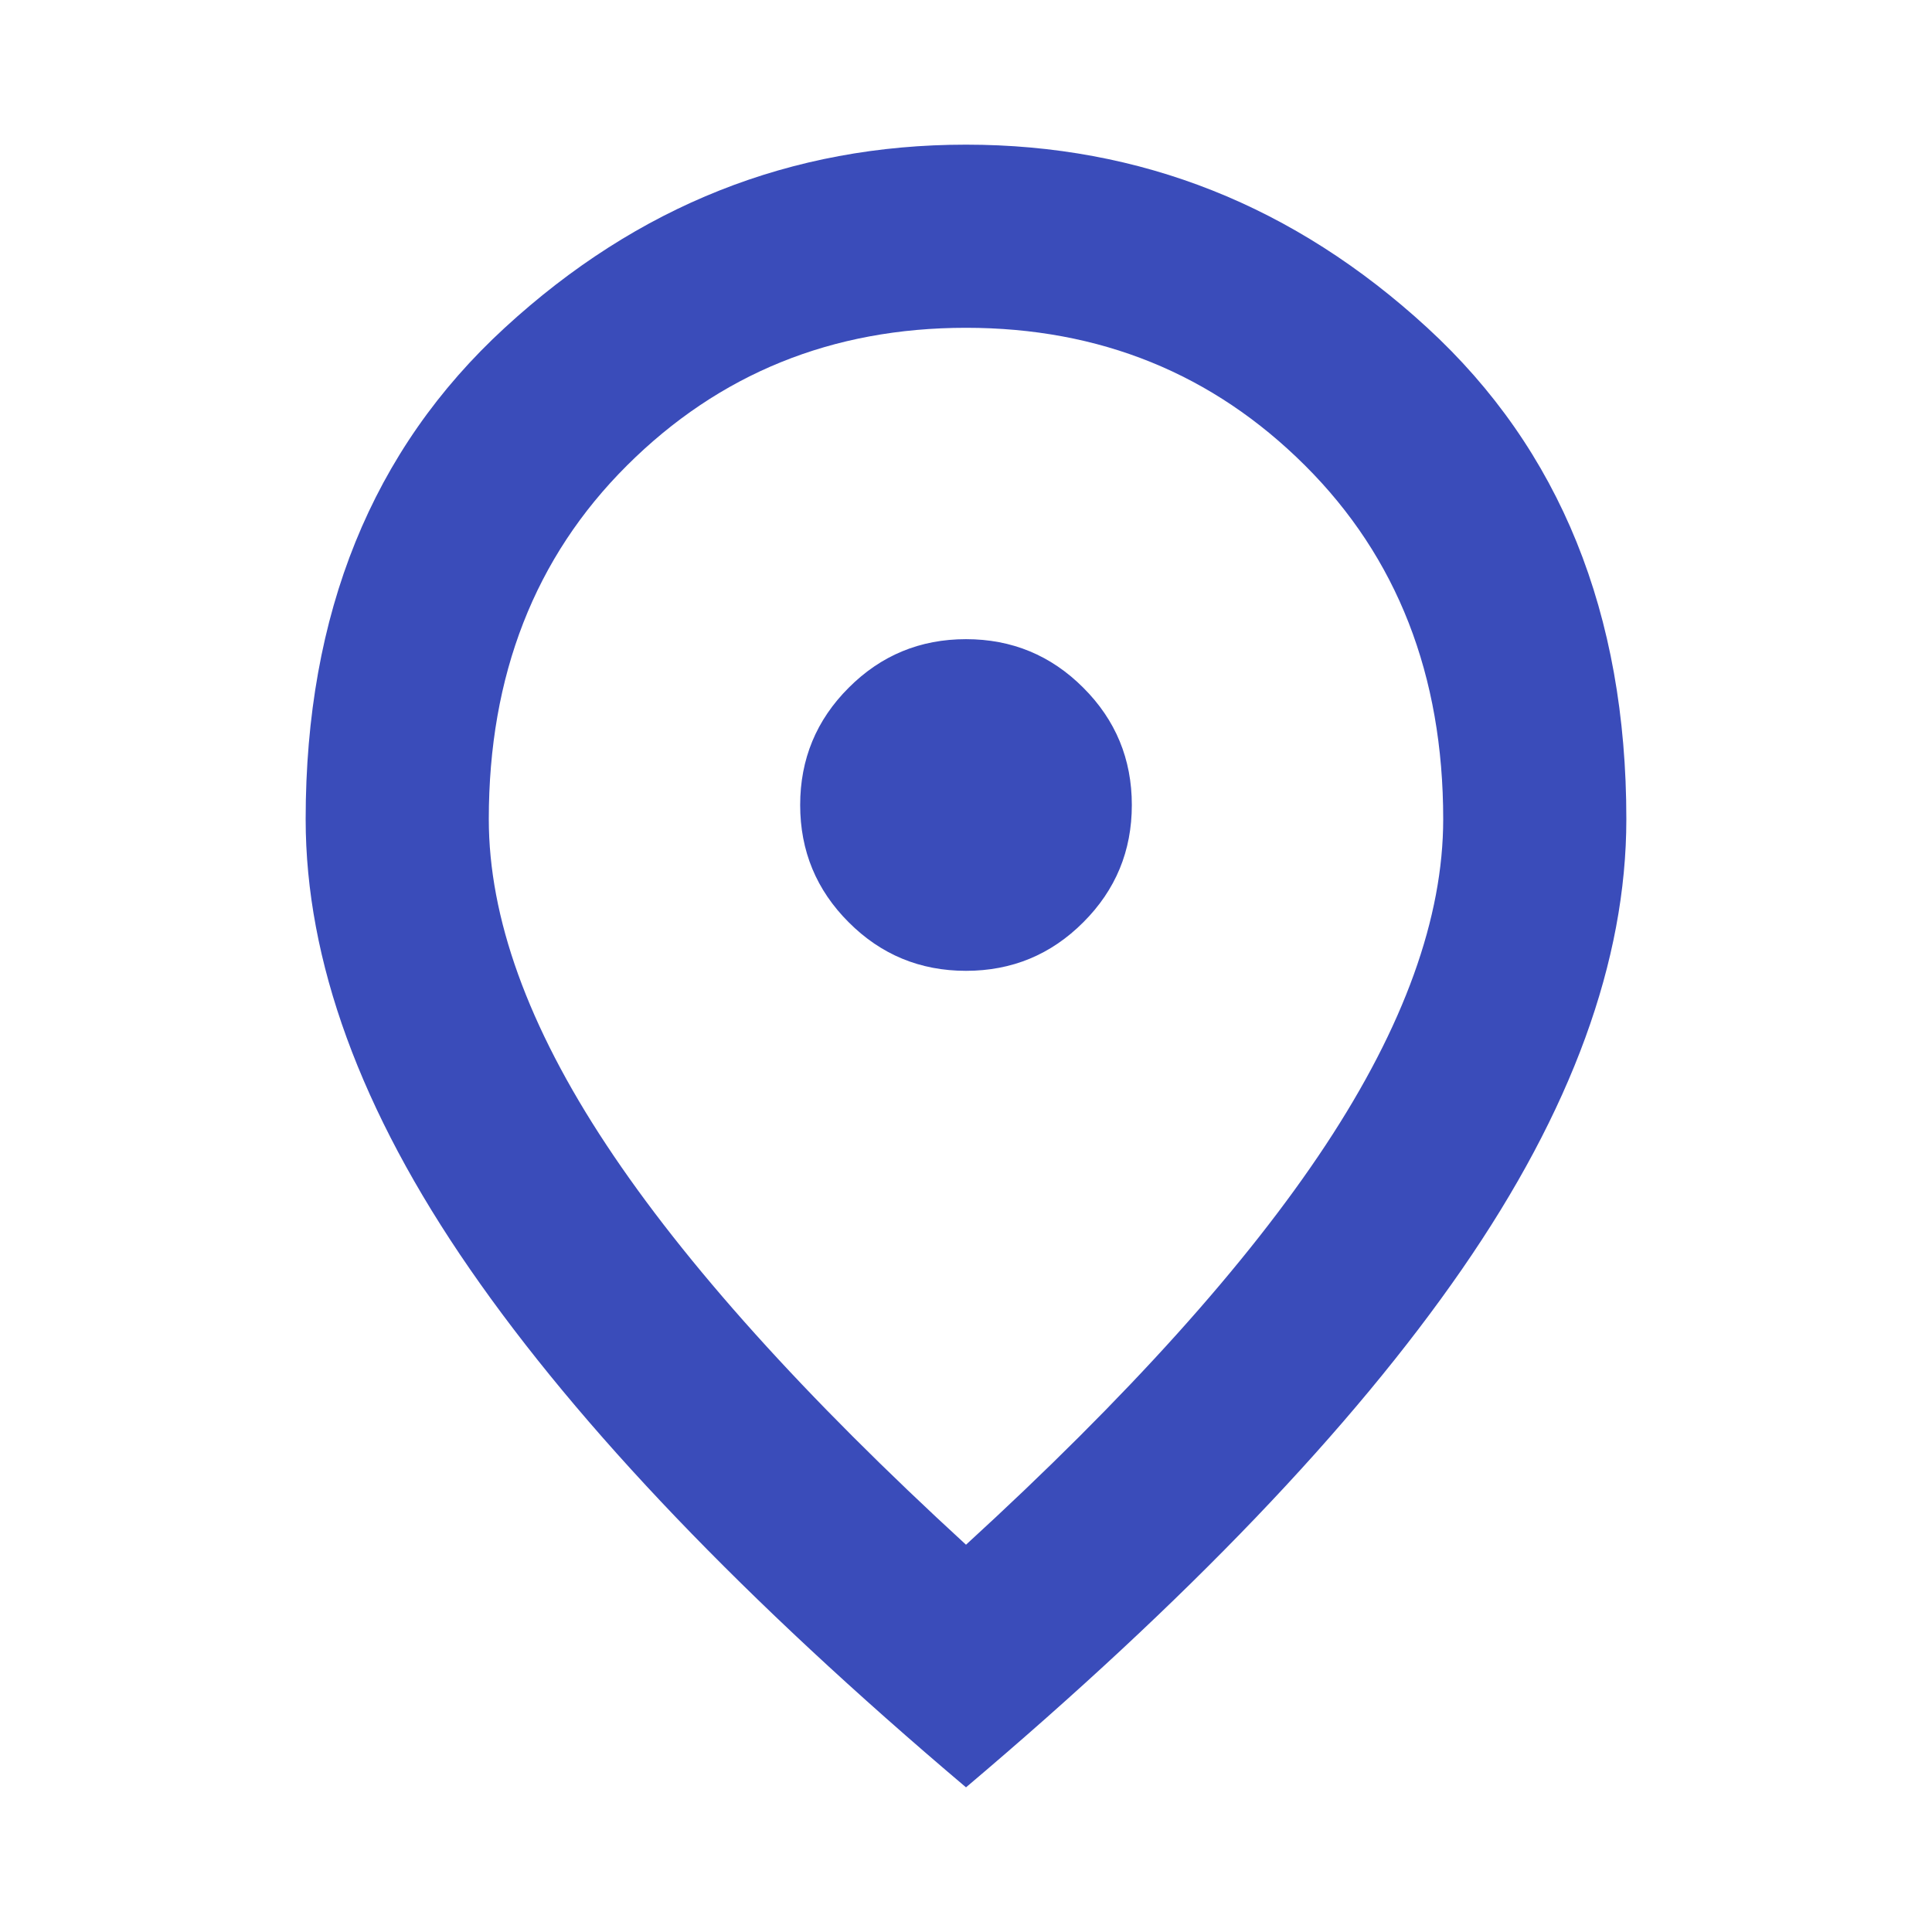
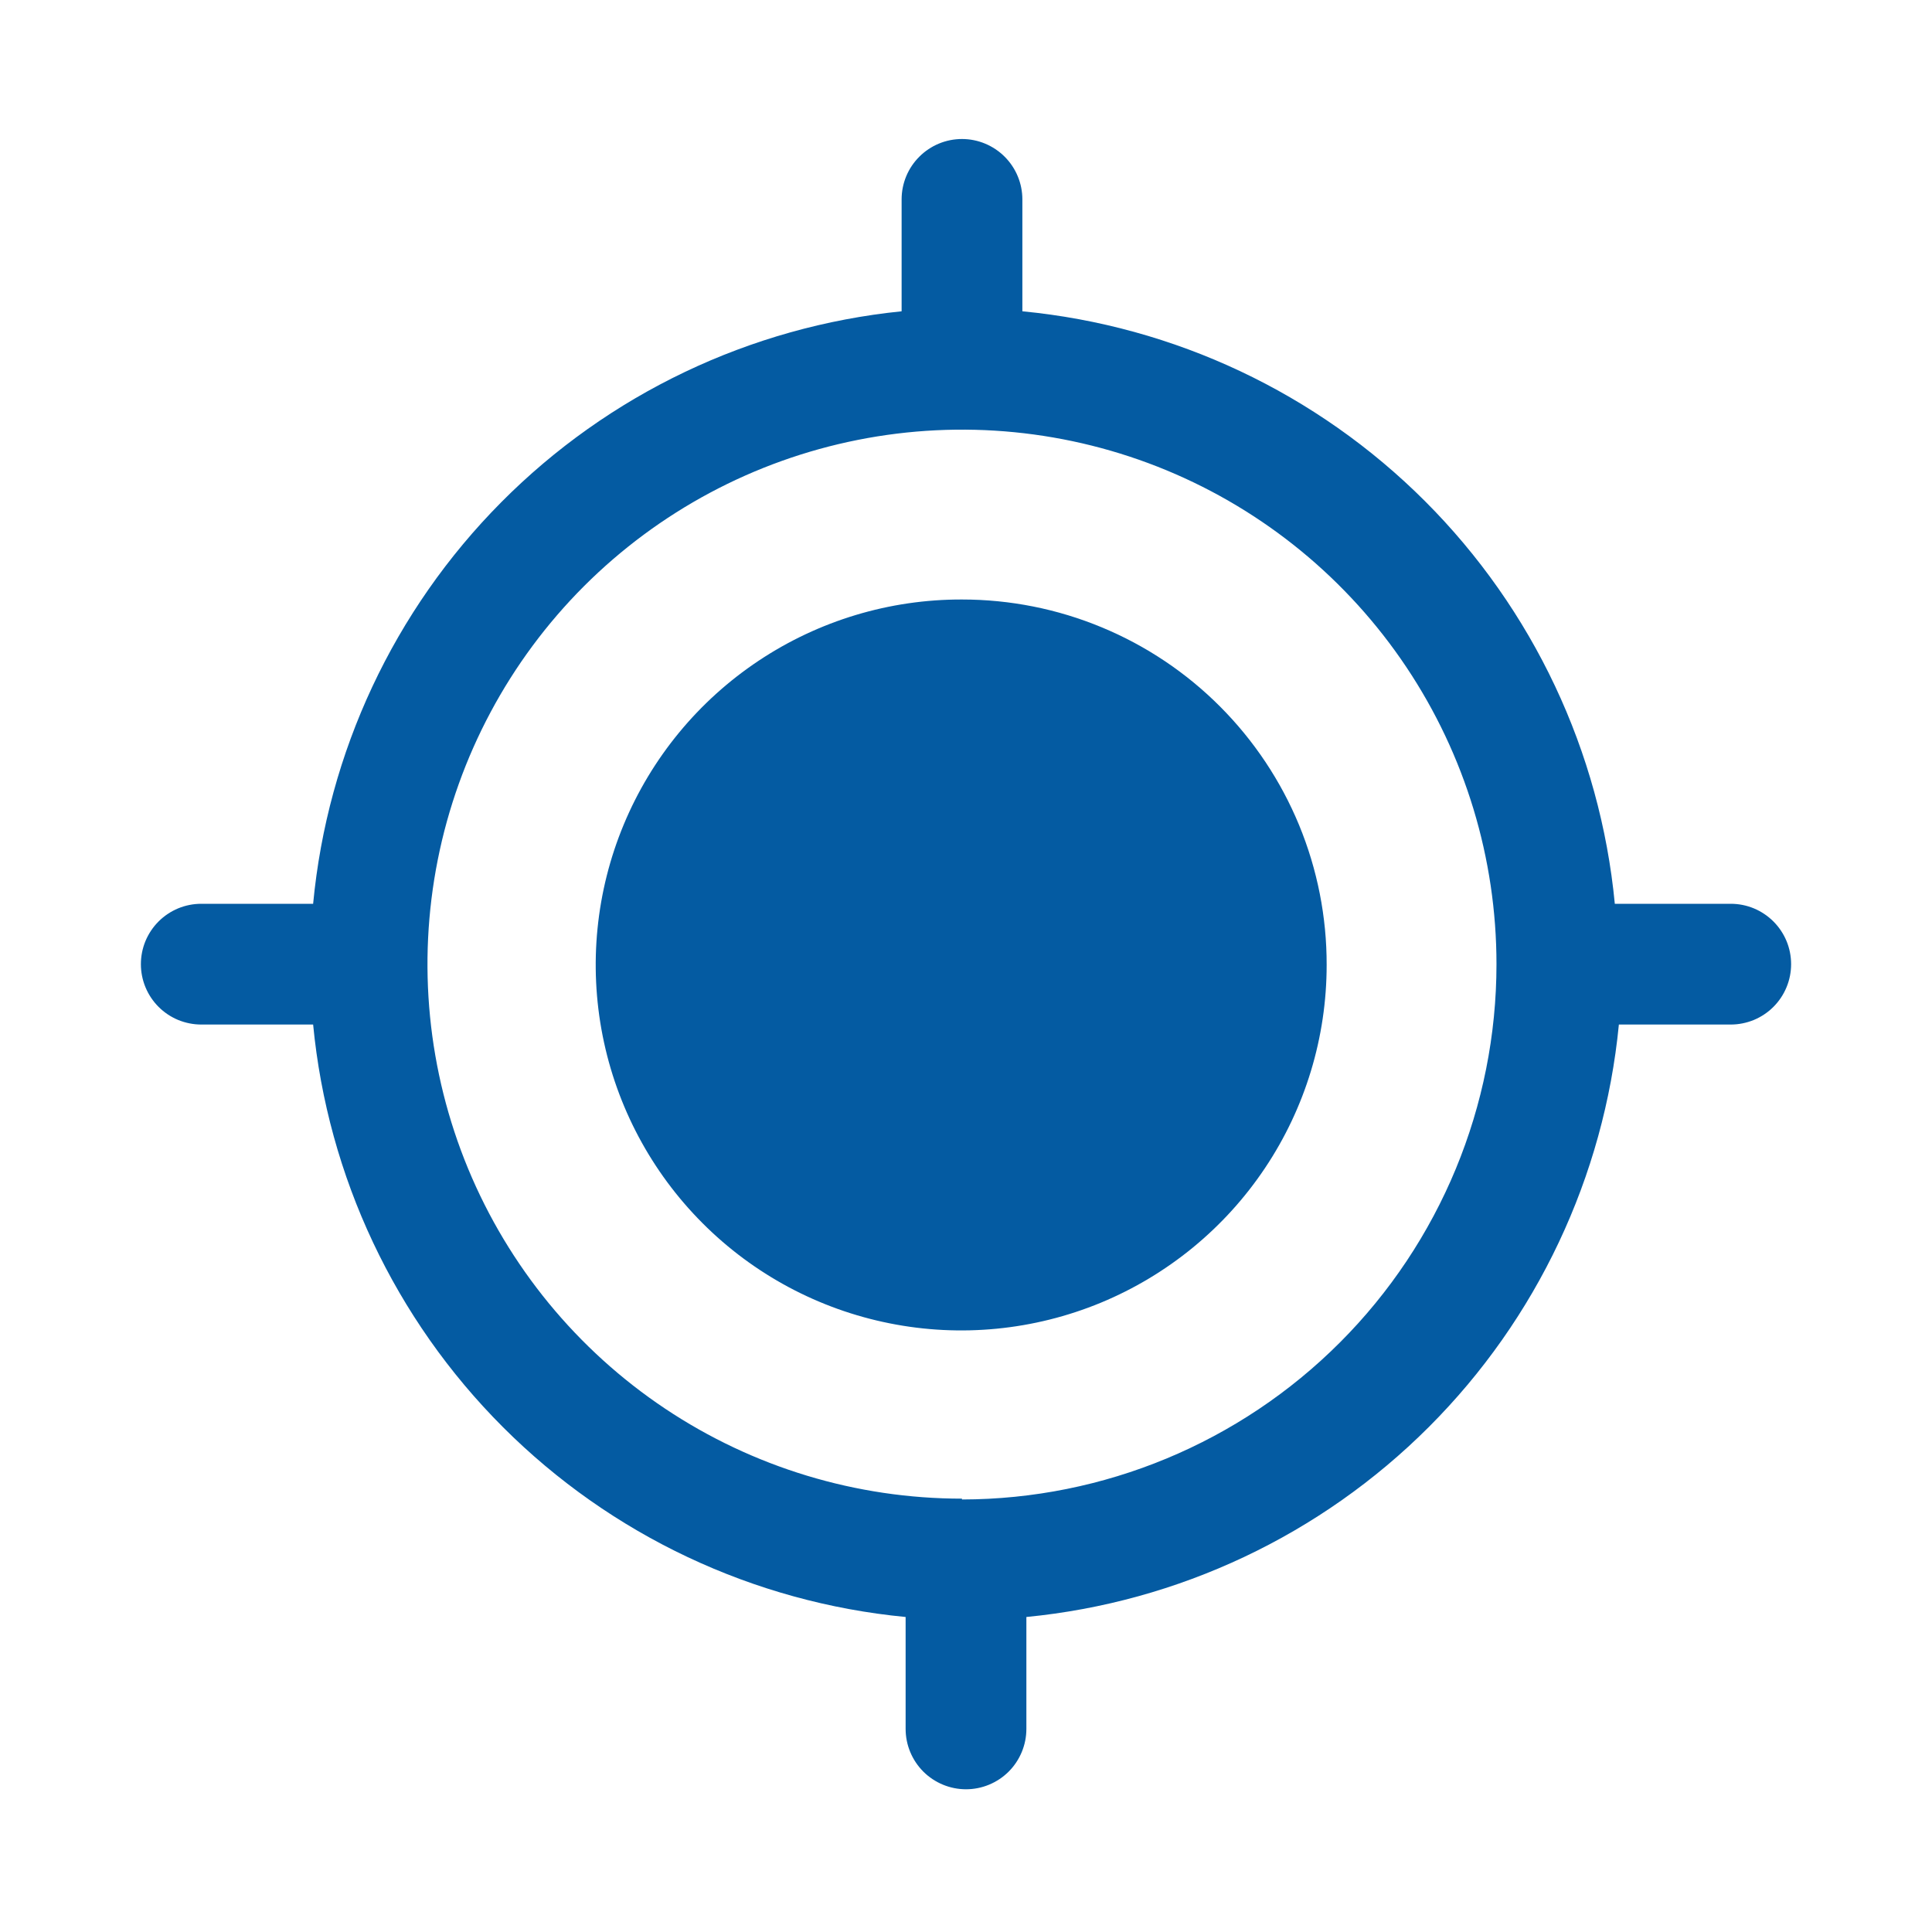
- <svg xmlns="http://www.w3.org/2000/svg" width="24" height="24" viewBox="0 0 24 24" fill="none">
-   <path d="M12 12.06C12.57 12.06 13.056 11.859 13.457 11.457C13.859 11.056 14.06 10.57 14.06 10C14.06 9.43 13.859 8.944 13.457 8.543C13.056 8.141 12.57 7.94 12 7.94C11.43 7.94 10.944 8.141 10.543 8.543C10.141 8.944 9.94 9.43 9.94 10C9.94 10.57 10.141 11.056 10.543 11.457C10.944 11.859 11.43 12.06 12 12.06ZM12 19.189C14.005 17.354 15.495 15.699 16.468 14.224C17.442 12.748 17.928 11.399 17.928 10.176C17.928 8.388 17.356 6.923 16.212 5.783C15.067 4.642 13.663 4.072 12 4.072C10.337 4.072 8.933 4.642 7.788 5.783C6.644 6.923 6.072 8.388 6.072 10.176C6.072 11.399 6.558 12.748 7.532 14.221C8.505 15.694 9.995 17.35 12 19.189ZM12 22.203C9.253 19.88 7.199 17.735 5.838 15.766C4.477 13.798 3.797 11.934 3.797 10.176C3.797 7.621 4.621 5.586 6.271 4.071C7.92 2.555 9.829 1.797 12 1.797C14.171 1.797 16.08 2.555 17.73 4.071C19.379 5.586 20.203 7.621 20.203 10.176C20.203 11.934 19.523 13.798 18.162 15.766C16.801 17.735 14.747 19.88 12 22.203Z" fill="#3A4CBA" />
+ <svg xmlns="http://www.w3.org/2000/svg" width="40" height="40" viewBox="0 0 40 40" fill="none">
+   <path d="M35.75 18.712H33.433C33.131 15.561 31.741 12.614 29.503 10.376C27.265 8.138 24.317 6.748 21.167 6.445V4.128C21.167 3.797 21.035 3.479 20.801 3.245C20.566 3.01 20.248 2.878 19.917 2.878C19.585 2.878 19.267 3.01 19.033 3.245C18.798 3.479 18.667 3.797 18.667 4.128V6.445C15.53 6.763 12.6 8.16 10.379 10.397C8.157 12.634 6.78 15.573 6.483 18.712H4.167C4.003 18.712 3.84 18.744 3.688 18.807C3.537 18.87 3.399 18.962 3.283 19.078C3.167 19.194 3.075 19.332 3.012 19.483C2.949 19.635 2.917 19.798 2.917 19.962C2.917 20.126 2.949 20.288 3.012 20.44C3.075 20.592 3.167 20.73 3.283 20.846C3.399 20.962 3.537 21.054 3.688 21.117C3.84 21.179 4.003 21.212 4.167 21.212H6.483C6.786 24.363 8.176 27.31 10.414 29.548C12.652 31.786 15.599 33.176 18.75 33.478V35.795C18.75 36.127 18.882 36.444 19.116 36.679C19.351 36.913 19.669 37.045 20 37.045C20.331 37.045 20.649 36.913 20.884 36.679C21.118 36.444 21.25 36.127 21.25 35.795V33.478C24.4 33.172 27.345 31.782 29.583 29.544C31.82 27.307 33.211 24.361 33.517 21.212H35.833C35.998 21.212 36.16 21.179 36.312 21.117C36.463 21.054 36.601 20.962 36.717 20.846C36.833 20.73 36.925 20.592 36.988 20.44C37.051 20.288 37.083 20.126 37.083 19.962C37.083 19.798 37.051 19.635 36.988 19.483C36.925 19.332 36.833 19.194 36.717 19.078C36.601 18.962 36.463 18.87 36.312 18.807C36.16 18.744 35.998 18.712 35.833 18.712H35.75ZM19.917 31.028C17.728 31.028 15.588 30.379 13.768 29.163C11.948 27.947 10.53 26.219 9.692 24.197C8.855 22.175 8.636 19.95 9.063 17.803C9.49 15.656 10.544 13.684 12.091 12.136C13.639 10.589 15.611 9.535 17.758 9.108C19.904 8.681 22.13 8.9 24.152 9.737C26.174 10.575 27.902 11.993 29.118 13.813C30.334 15.633 30.983 17.773 30.983 19.962C30.983 22.898 29.818 25.715 27.743 27.793C25.668 29.871 22.853 31.041 19.917 31.045V31.028Z" fill="#045BA2" />
+   <path d="M27.467 19.978C27.467 21.476 27.023 22.939 26.19 24.184C25.358 25.428 24.175 26.398 22.792 26.971C21.408 27.543 19.886 27.692 18.418 27.398C16.949 27.105 15.601 26.383 14.544 25.323C13.486 24.263 12.767 22.913 12.477 21.444C12.187 19.975 12.339 18.453 12.914 17.071C13.489 15.689 14.462 14.508 15.708 13.679C16.955 12.849 18.419 12.408 19.917 12.412C20.91 12.412 21.893 12.607 22.81 12.988C23.727 13.368 24.56 13.926 25.261 14.629C25.962 15.332 26.518 16.166 26.897 17.084C27.275 18.002 27.469 18.985 27.467 19.978Z" fill="#045BA2" />
</svg>
